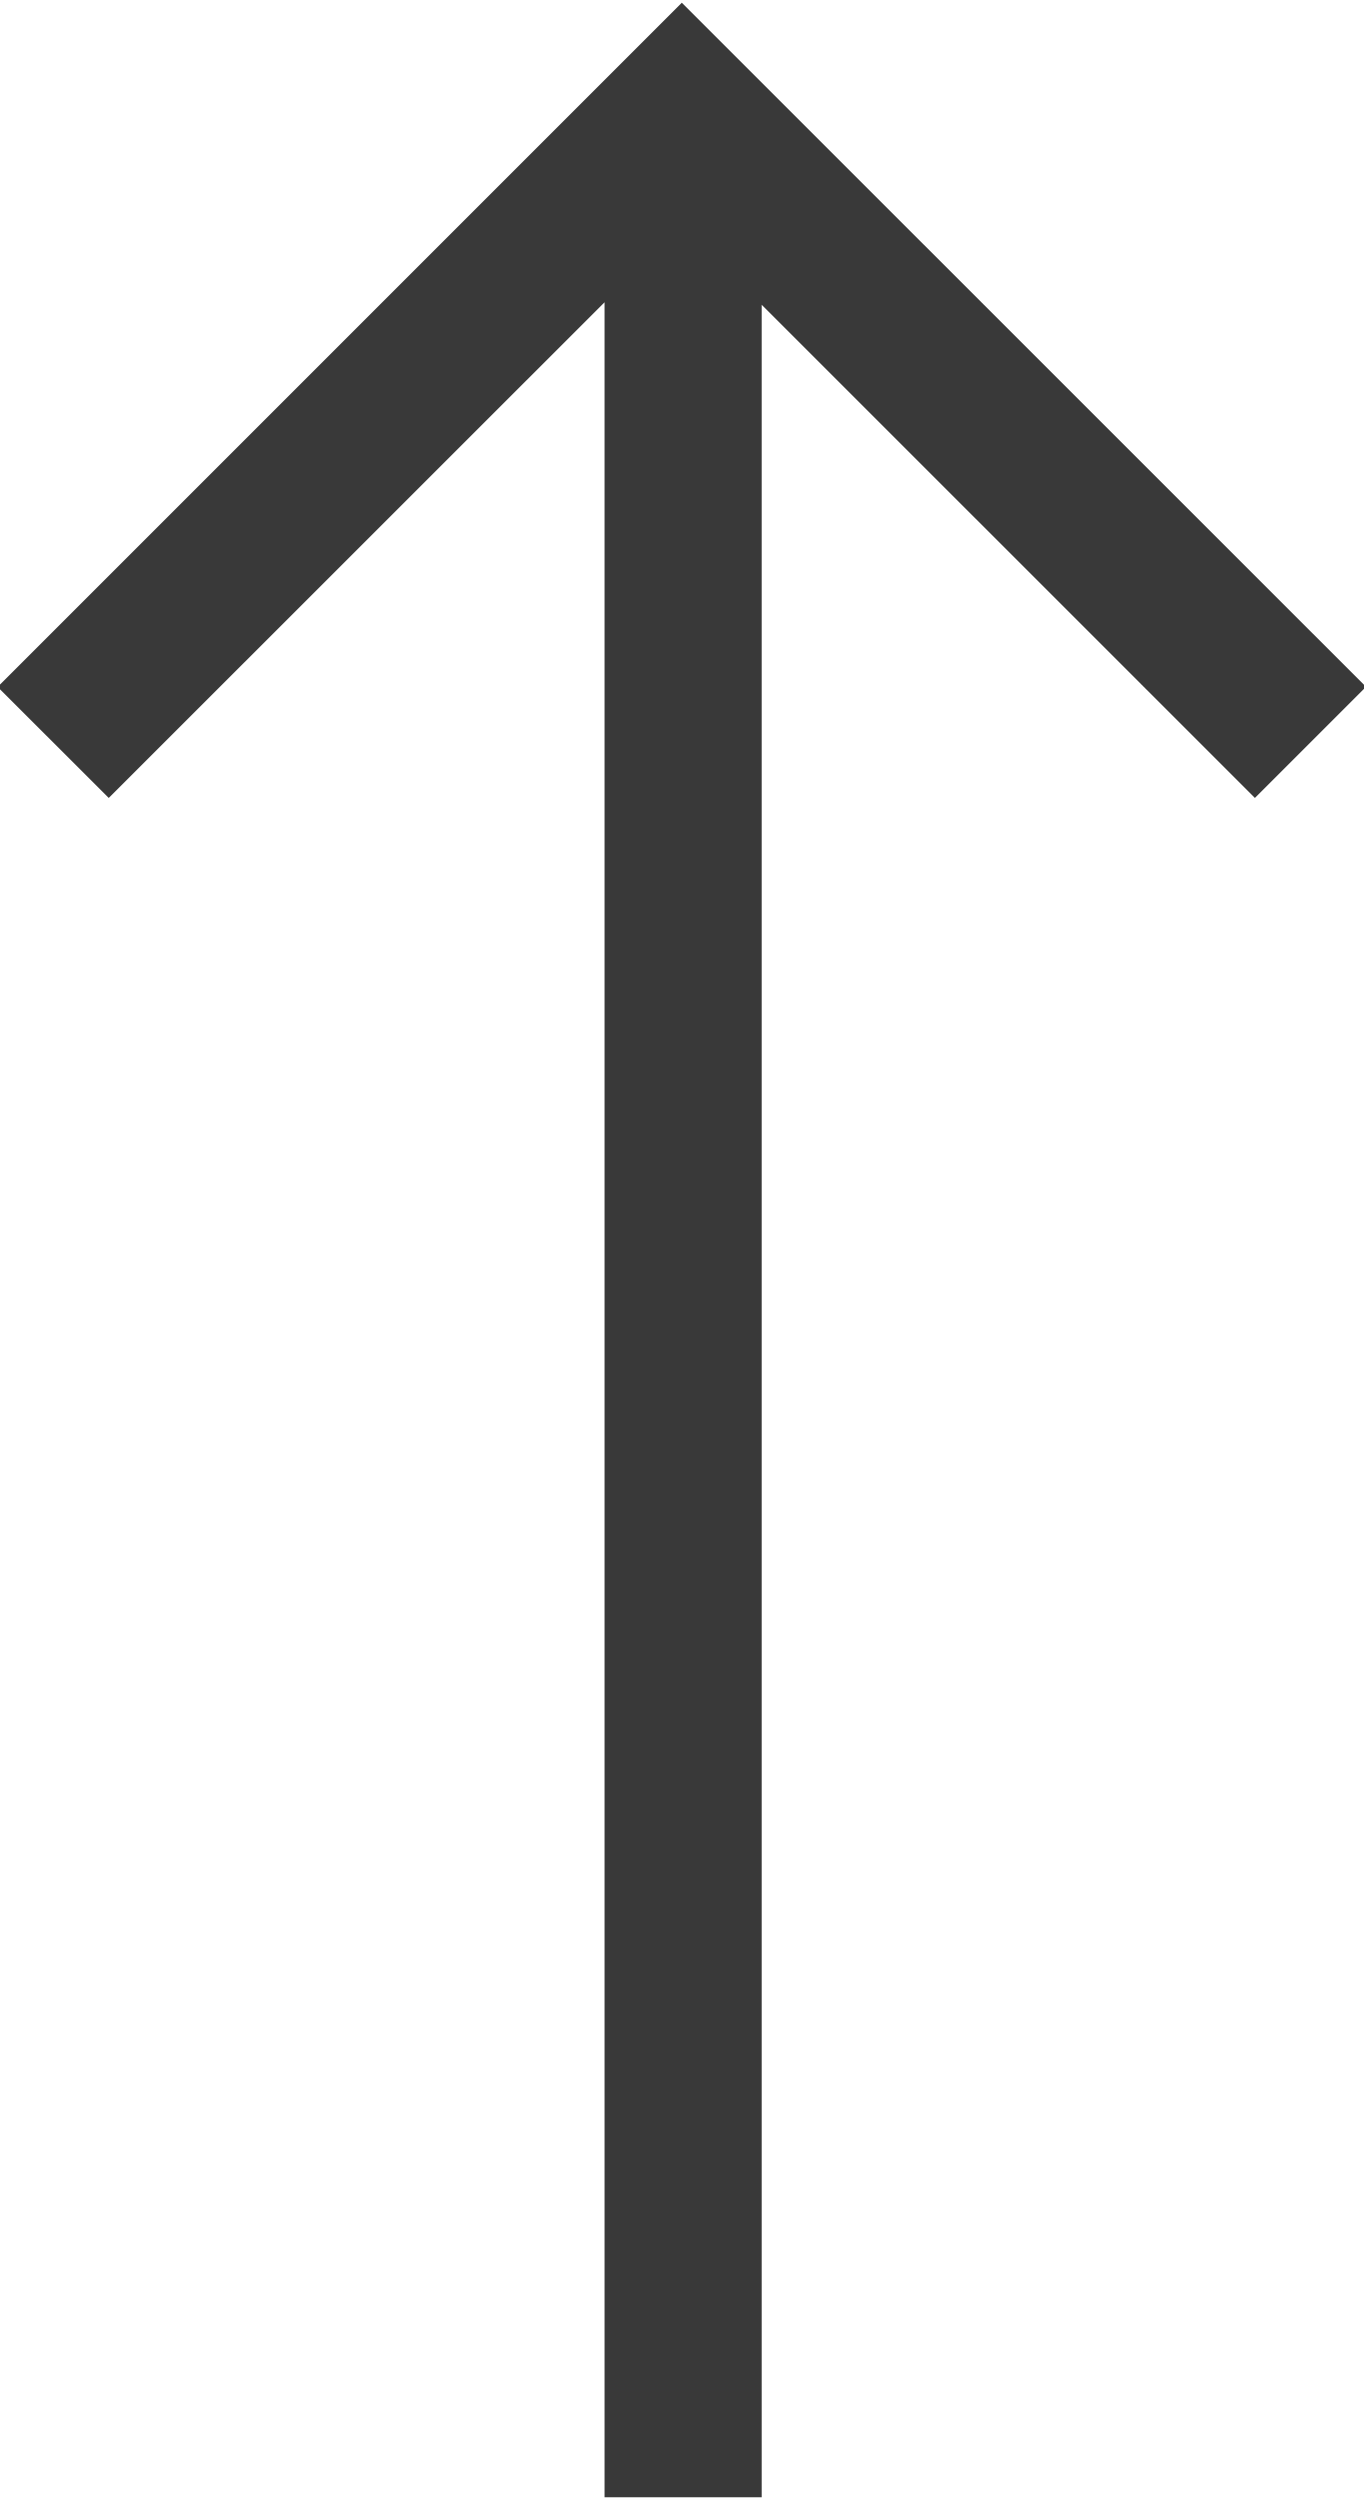
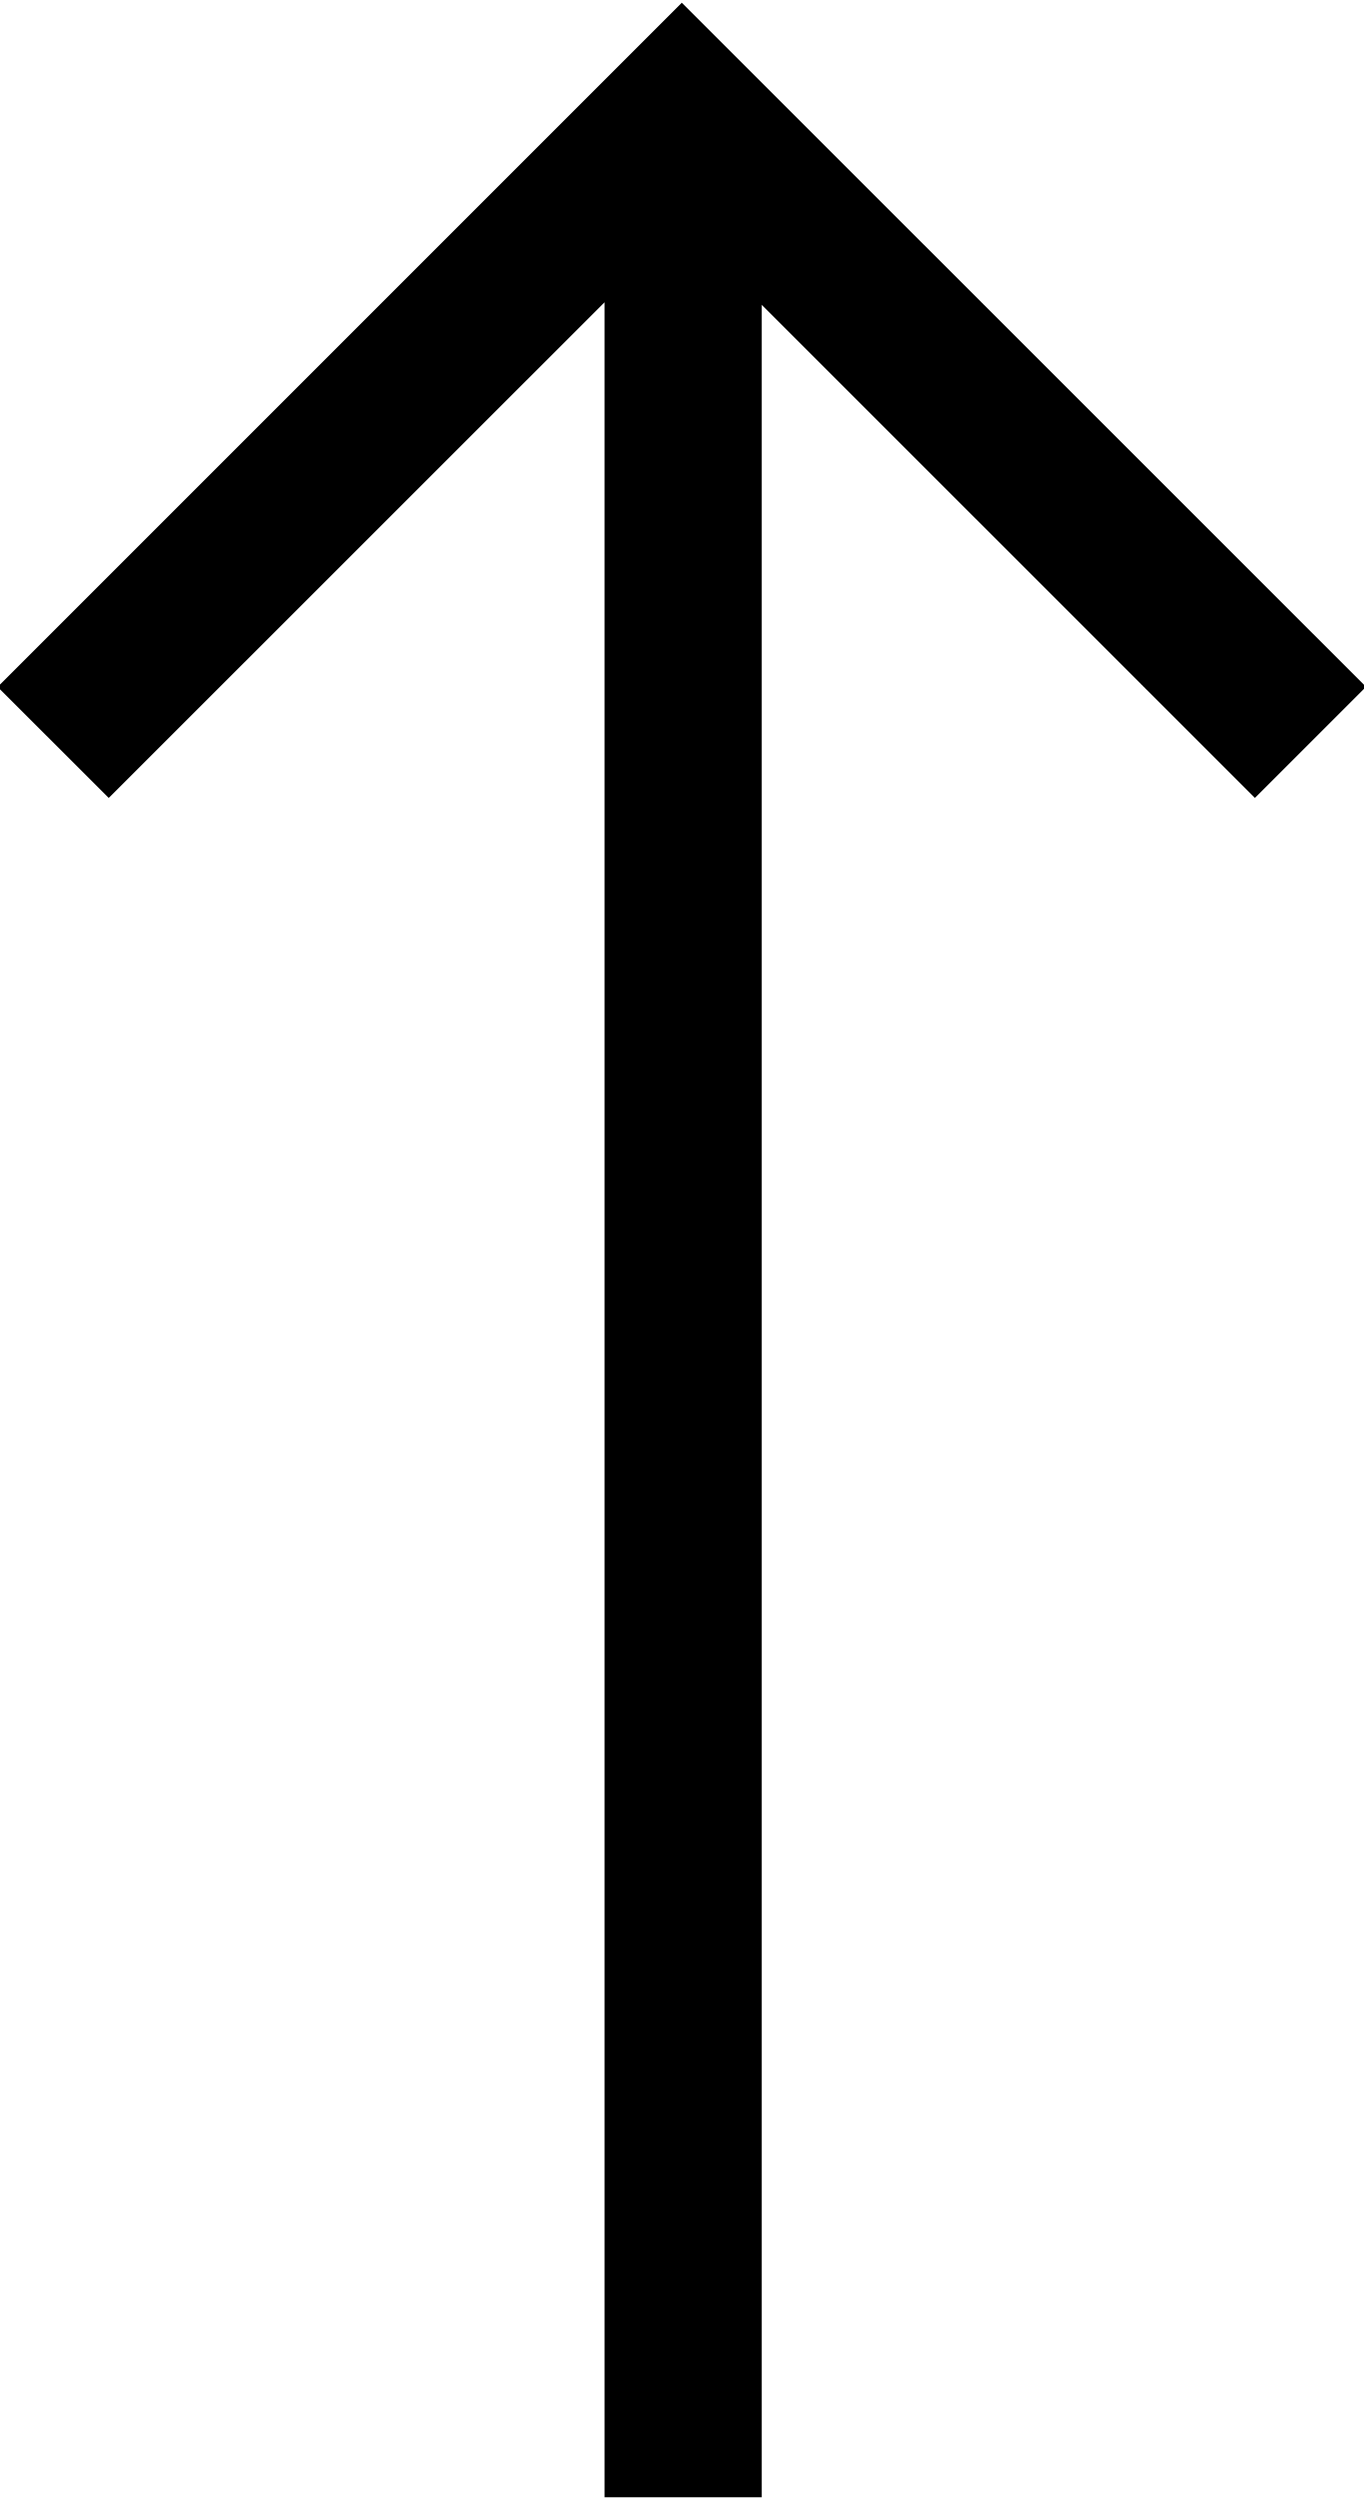
<svg xmlns="http://www.w3.org/2000/svg" width="12" height="22">
  <g>
    <rect fill="none" id="canvas_background" height="24" width="14" y="-1" x="-1" />
  </g>
  <g>
-     <polygon stroke="null" id="svg_1" fill="#393939" points="12.021,6.044 6,0.024 -0.021,6.045 0.957,7.022 5.32,2.66 5.32,21.976 6.703,21.976 6.703,2.682 11.043,7.022 " />
+     <polygon stroke="null" id="svg_1" fill="#000000" points="12.021,6.044 6,0.024 -0.021,6.045 0.957,7.022 5.32,2.66 5.32,21.976 6.703,21.976 6.703,2.682 11.043,7.022 " />
    <g id="svg_2" />
    <g id="svg_3" />
    <g id="svg_4" />
    <g id="svg_5" />
    <g id="svg_6" />
    <g id="svg_7" />
    <g id="svg_8" />
    <g id="svg_9" />
    <g id="svg_10" />
    <g id="svg_11" />
    <g id="svg_12" />
    <g id="svg_13" />
    <g id="svg_14" />
    <g id="svg_15" />
    <g id="svg_16" />
  </g>
</svg>
